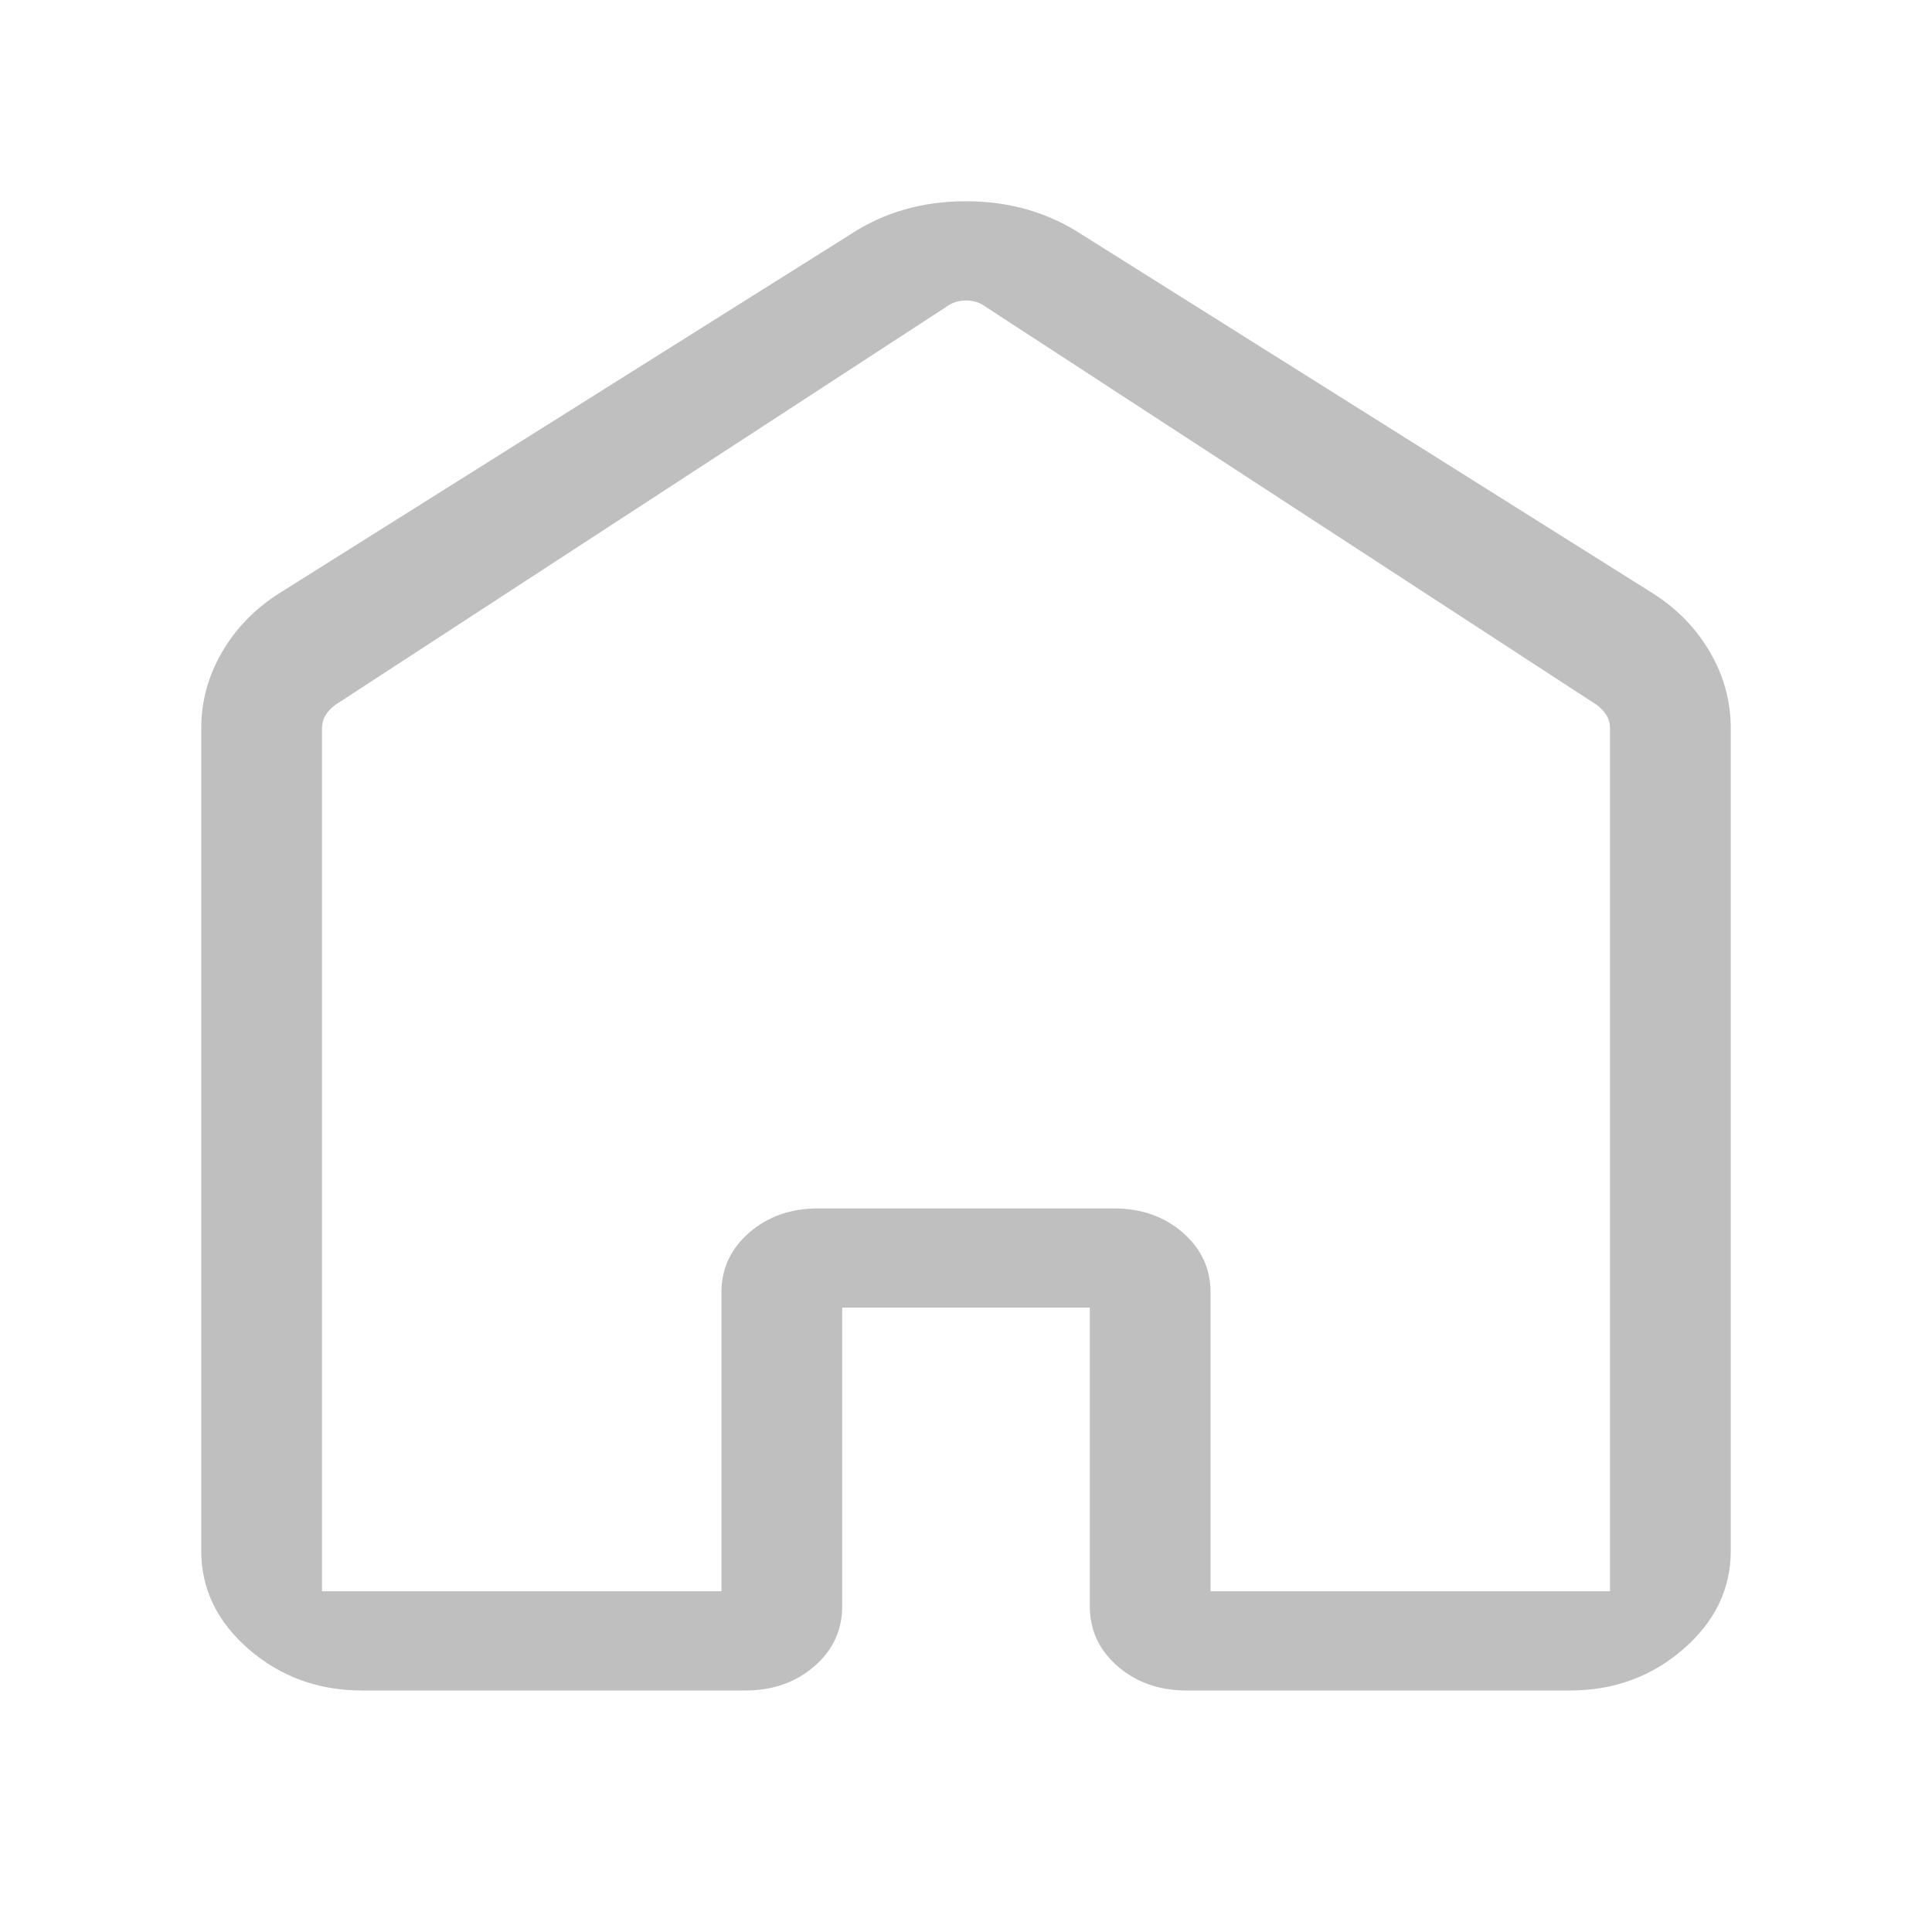
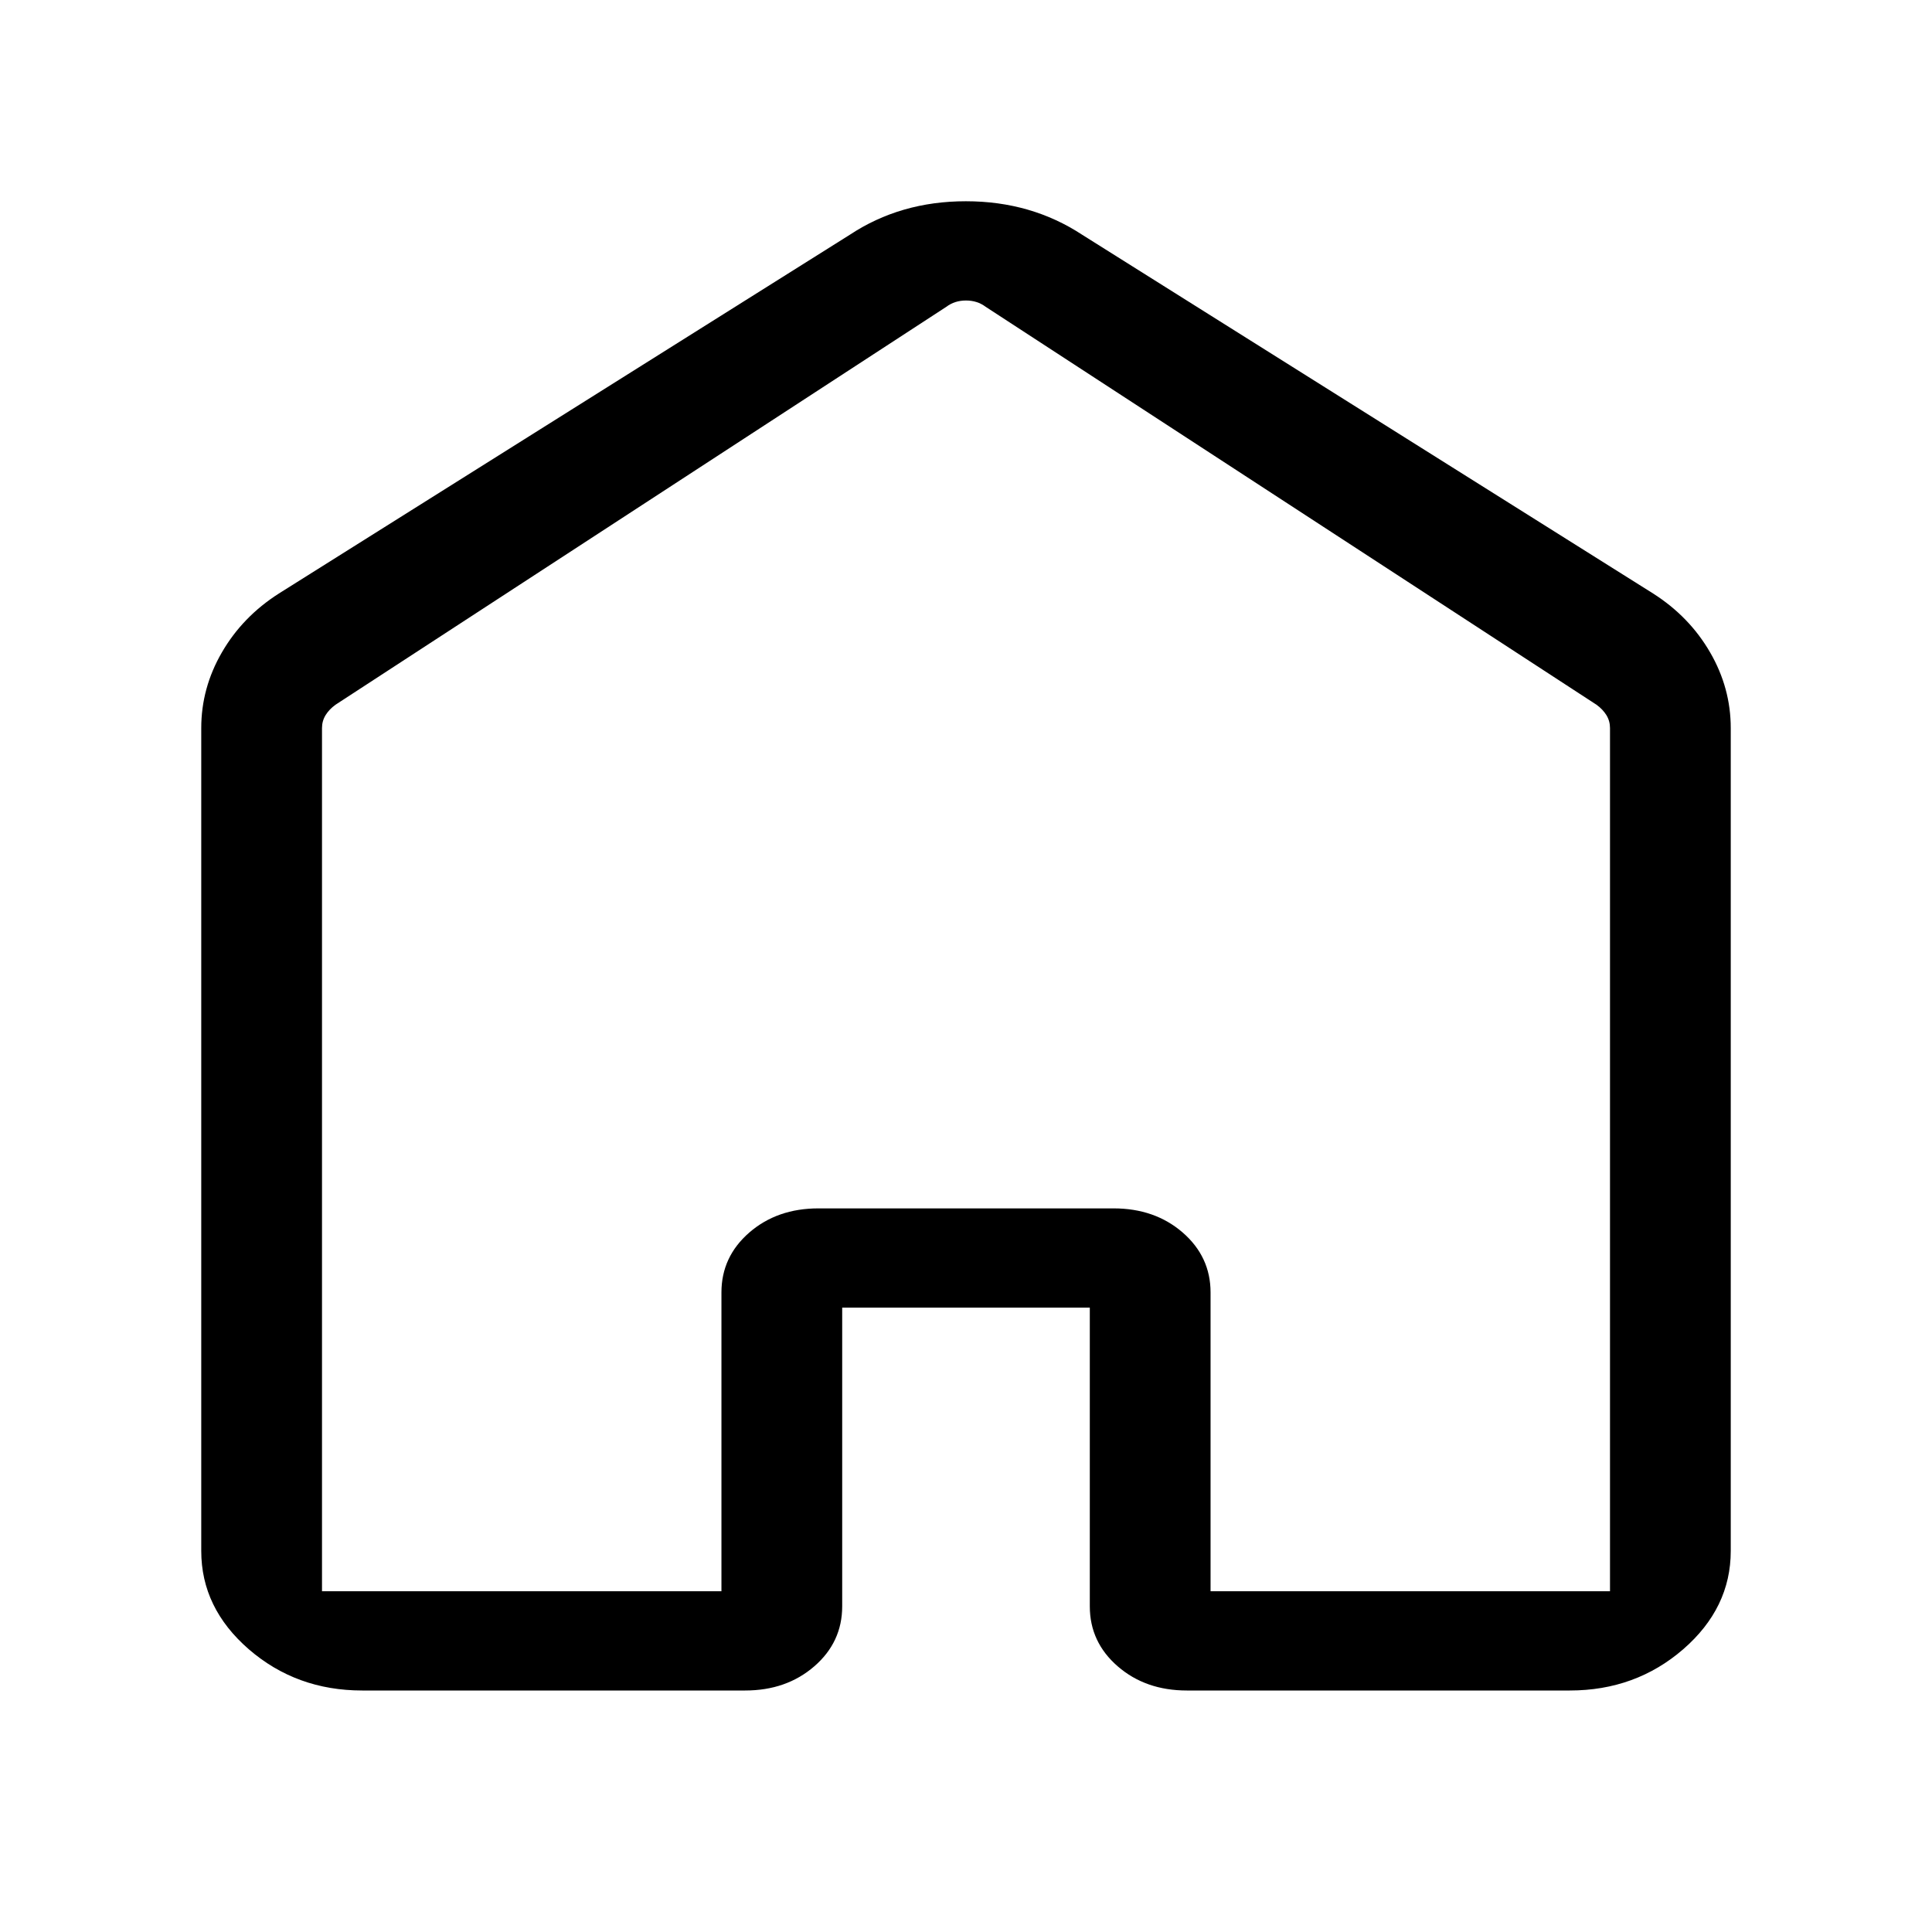
<svg xmlns="http://www.w3.org/2000/svg" width="24" height="24" viewBox="0 0 24 24" fill="none">
  <mask id="mask0_380_5376" style="mask-type:alpha" maskUnits="userSpaceOnUse" x="0" y="0" width="24" height="24">
    <rect width="24" height="24" fill="#D9D9D9" />
  </mask>
  <g mask="url(#mask0_380_5376)">
-     <path d="M4 19.767H8.962V16.055C8.962 15.76 9.077 15.512 9.308 15.311C9.539 15.111 9.825 15.011 10.167 15.011H13.833C14.175 15.011 14.461 15.111 14.692 15.311C14.923 15.512 15.038 15.76 15.038 16.055V19.767H20V9.044C20 8.985 19.985 8.932 19.955 8.883C19.925 8.835 19.885 8.793 19.833 8.755L12.244 3.811C12.175 3.759 12.094 3.733 12 3.733C11.906 3.733 11.825 3.759 11.756 3.811L4.167 8.755C4.115 8.793 4.075 8.835 4.045 8.883C4.015 8.932 4 8.985 4 9.044V19.767ZM2.5 19.267V9.044C2.5 8.714 2.585 8.4 2.756 8.105C2.927 7.809 3.163 7.565 3.464 7.373L10.554 2.918C10.975 2.639 11.456 2.5 11.998 2.5C12.54 2.5 13.022 2.639 13.446 2.918L20.536 7.373C20.837 7.565 21.073 7.809 21.244 8.105C21.415 8.4 21.5 8.714 21.5 9.044V19.267C21.5 19.739 21.303 20.146 20.909 20.488C20.515 20.829 20.045 21 19.5 21H14.744C14.402 21 14.116 20.9 13.885 20.7C13.654 20.5 13.538 20.251 13.538 19.955V16.244H10.462V19.955C10.462 20.251 10.346 20.5 10.115 20.7C9.884 20.9 9.598 21 9.256 21H4.5C3.955 21 3.485 20.829 3.091 20.488C2.697 20.146 2.5 19.739 2.5 19.267Z" fill="#BFBFBF" />
+     <path d="M4 19.767H8.962V16.055C8.962 15.76 9.077 15.512 9.308 15.311C9.539 15.111 9.825 15.011 10.167 15.011H13.833C14.175 15.011 14.461 15.111 14.692 15.311C14.923 15.512 15.038 15.76 15.038 16.055V19.767H20V9.044C20 8.985 19.985 8.932 19.955 8.883C19.925 8.835 19.885 8.793 19.833 8.755L12.244 3.811C12.175 3.759 12.094 3.733 12 3.733C11.906 3.733 11.825 3.759 11.756 3.811L4.167 8.755C4.115 8.793 4.075 8.835 4.045 8.883C4.015 8.932 4 8.985 4 9.044V19.767ZM2.5 19.267V9.044C2.5 8.714 2.585 8.4 2.756 8.105C2.927 7.809 3.163 7.565 3.464 7.373L10.554 2.918C10.975 2.639 11.456 2.5 11.998 2.5C12.54 2.5 13.022 2.639 13.446 2.918L20.536 7.373C20.837 7.565 21.073 7.809 21.244 8.105C21.415 8.4 21.5 8.714 21.5 9.044V19.267C21.5 19.739 21.303 20.146 20.909 20.488C20.515 20.829 20.045 21 19.5 21H14.744C14.402 21 14.116 20.9 13.885 20.7C13.654 20.5 13.538 20.251 13.538 19.955V16.244H10.462V19.955C10.462 20.251 10.346 20.5 10.115 20.7C9.884 20.9 9.598 21 9.256 21H4.5C3.955 21 3.485 20.829 3.091 20.488C2.697 20.146 2.5 19.739 2.5 19.267Z" fill="currentColor" />
  </g>
</svg>
